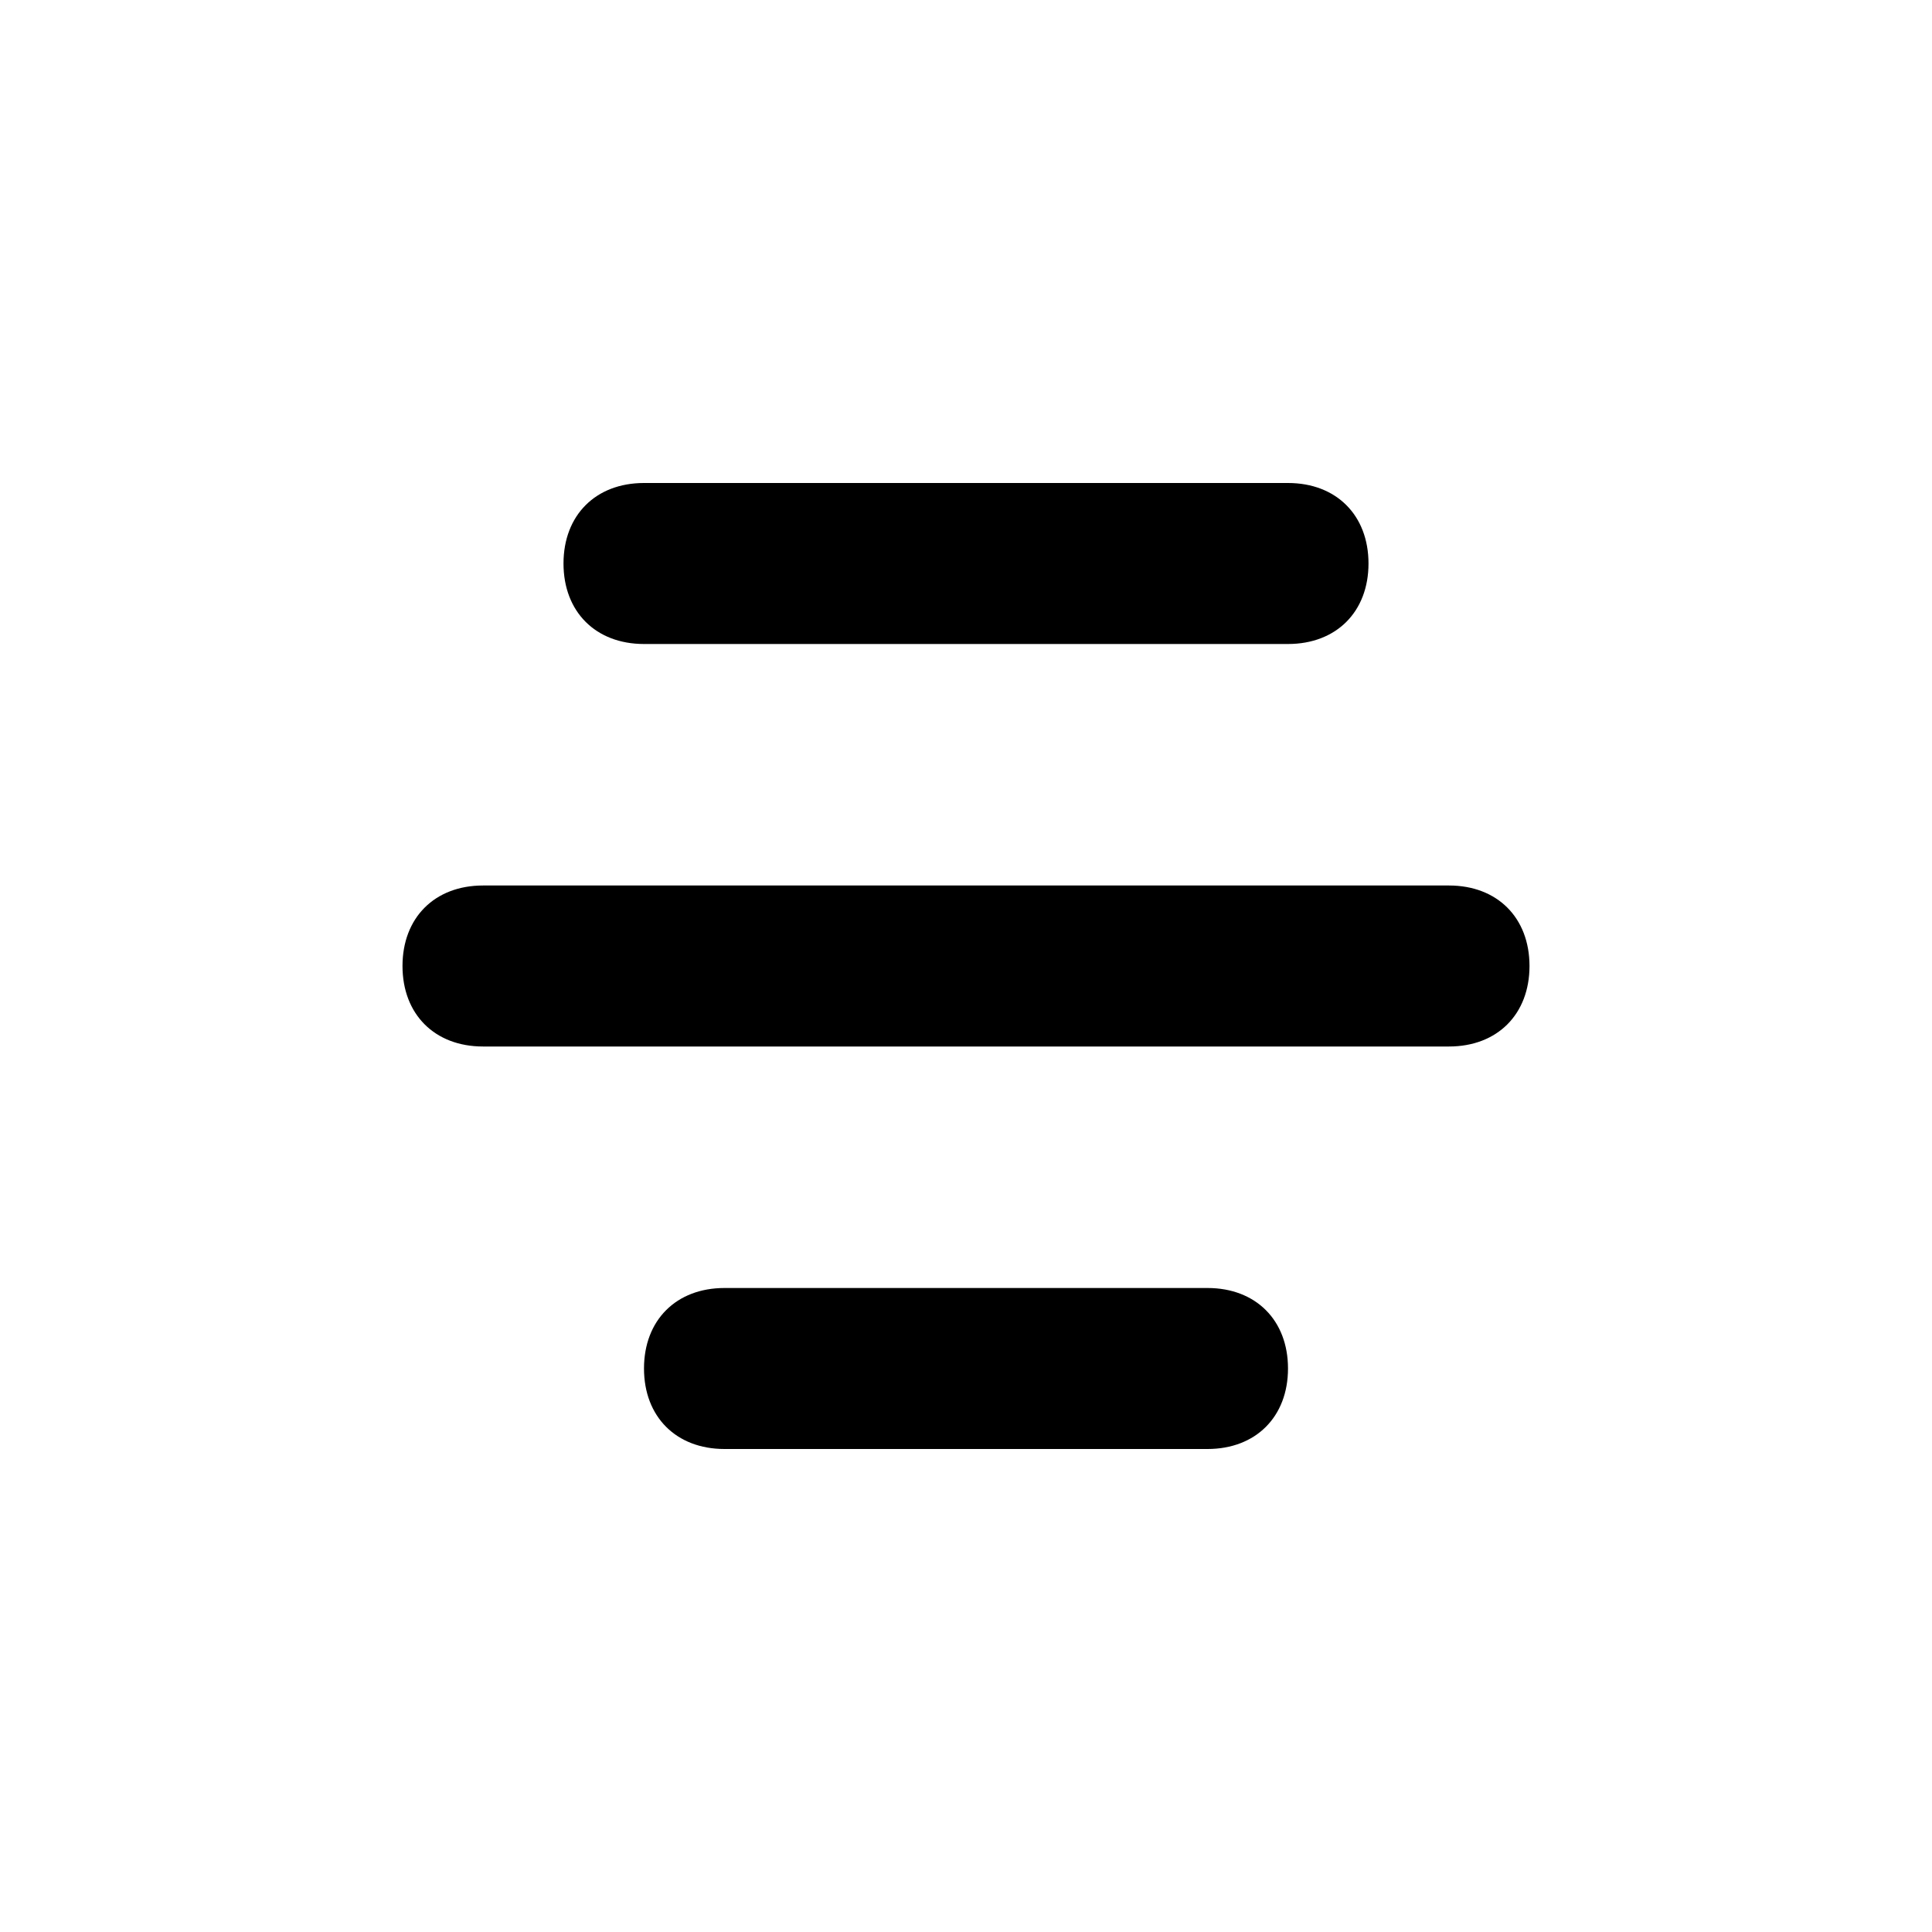
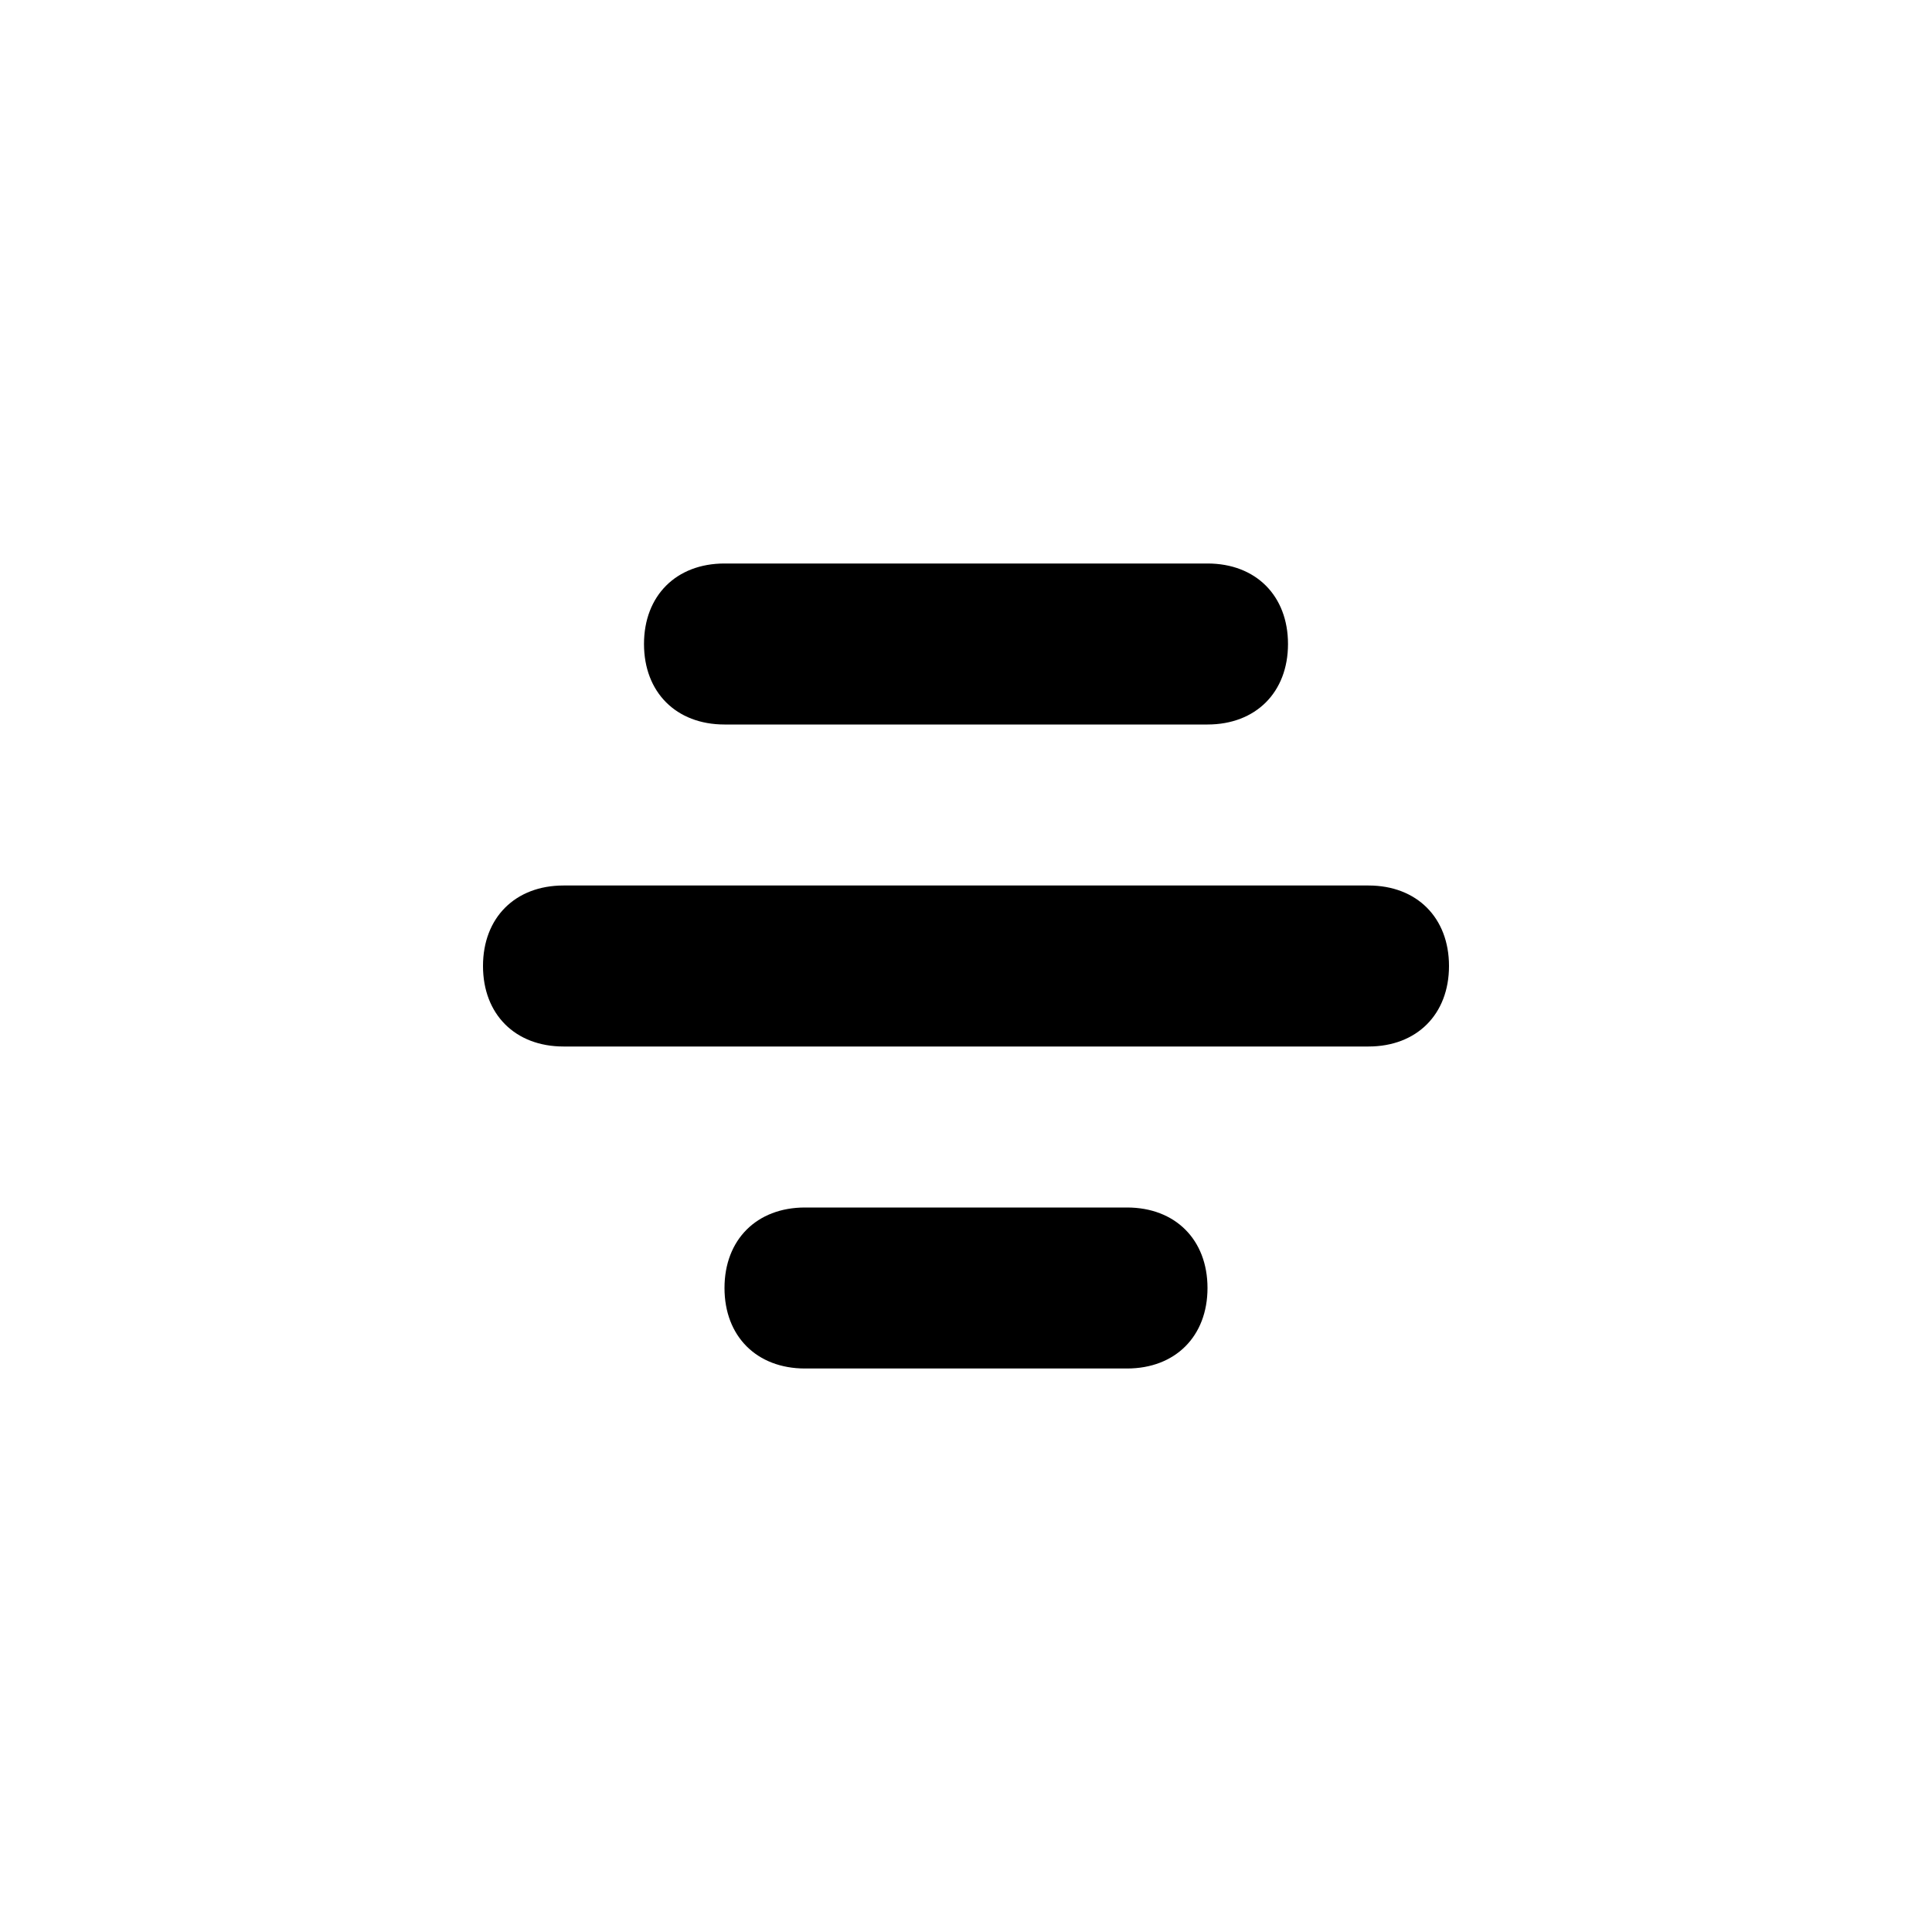
<svg xmlns="http://www.w3.org/2000/svg" version="1.1" id="Layer_1" x="0px" y="0px" viewBox="0 0 24 24" style="enable-background:new 0 0 24 24;" xml:space="preserve">
  <style type="text/css">
	.st0{fill:#A5B2BD;}
	.st1{fill:#3197D6;}
- 	.st2{fill:none;stroke:#727F8E;stroke-width:2;stroke-linecap:round;stroke-linejoin:round;stroke-miterlimit:10;}
- 	.st3{fill:#000102;}
- 	.st4{fill:#727F8E;}
- 	.st5{fill:none;stroke:#727F8E;stroke-width:2;stroke-linejoin:round;stroke-miterlimit:10;}
+ 	.st2{fill:#010101;}
</style>
  <g>
-     <path d="M8,8h8c0.6,0,1-0.4,1-1s-0.4-1-1-1H8C7.4,6,7,6.4,7,7S7.4,8,8,8z" />
-     <path d="M18,11H6c-0.6,0-1,0.4-1,1s0.4,1,1,1h12c0.6,0,1-0.4,1-1S18.6,11,18,11z" />
-     <path d="M15,16H9c-0.6,0-1,0.4-1,1s0.4,1,1,1h6c0.6,0,1-0.4,1-1S15.6,16,15,16z" />
+     <path d="M9,9h6c0.6,0,1-0.4,1-1s-0.4-1-1-1H9C8.4,7,8,7.4,8,8S8.4,9,9,9z" />
+     <path d="M17,11H7c-0.6,0-1,0.4-1,1s0.4,1,1,1h10c0.6,0,1-0.4,1-1S17.6,11,17,11z" />
+     <path d="M14,15h-4c-0.6,0-1,0.4-1,1s0.4,1,1,1h4c0.6,0,1-0.4,1-1S14.6,15,14,15z" />
  </g>
</svg>
